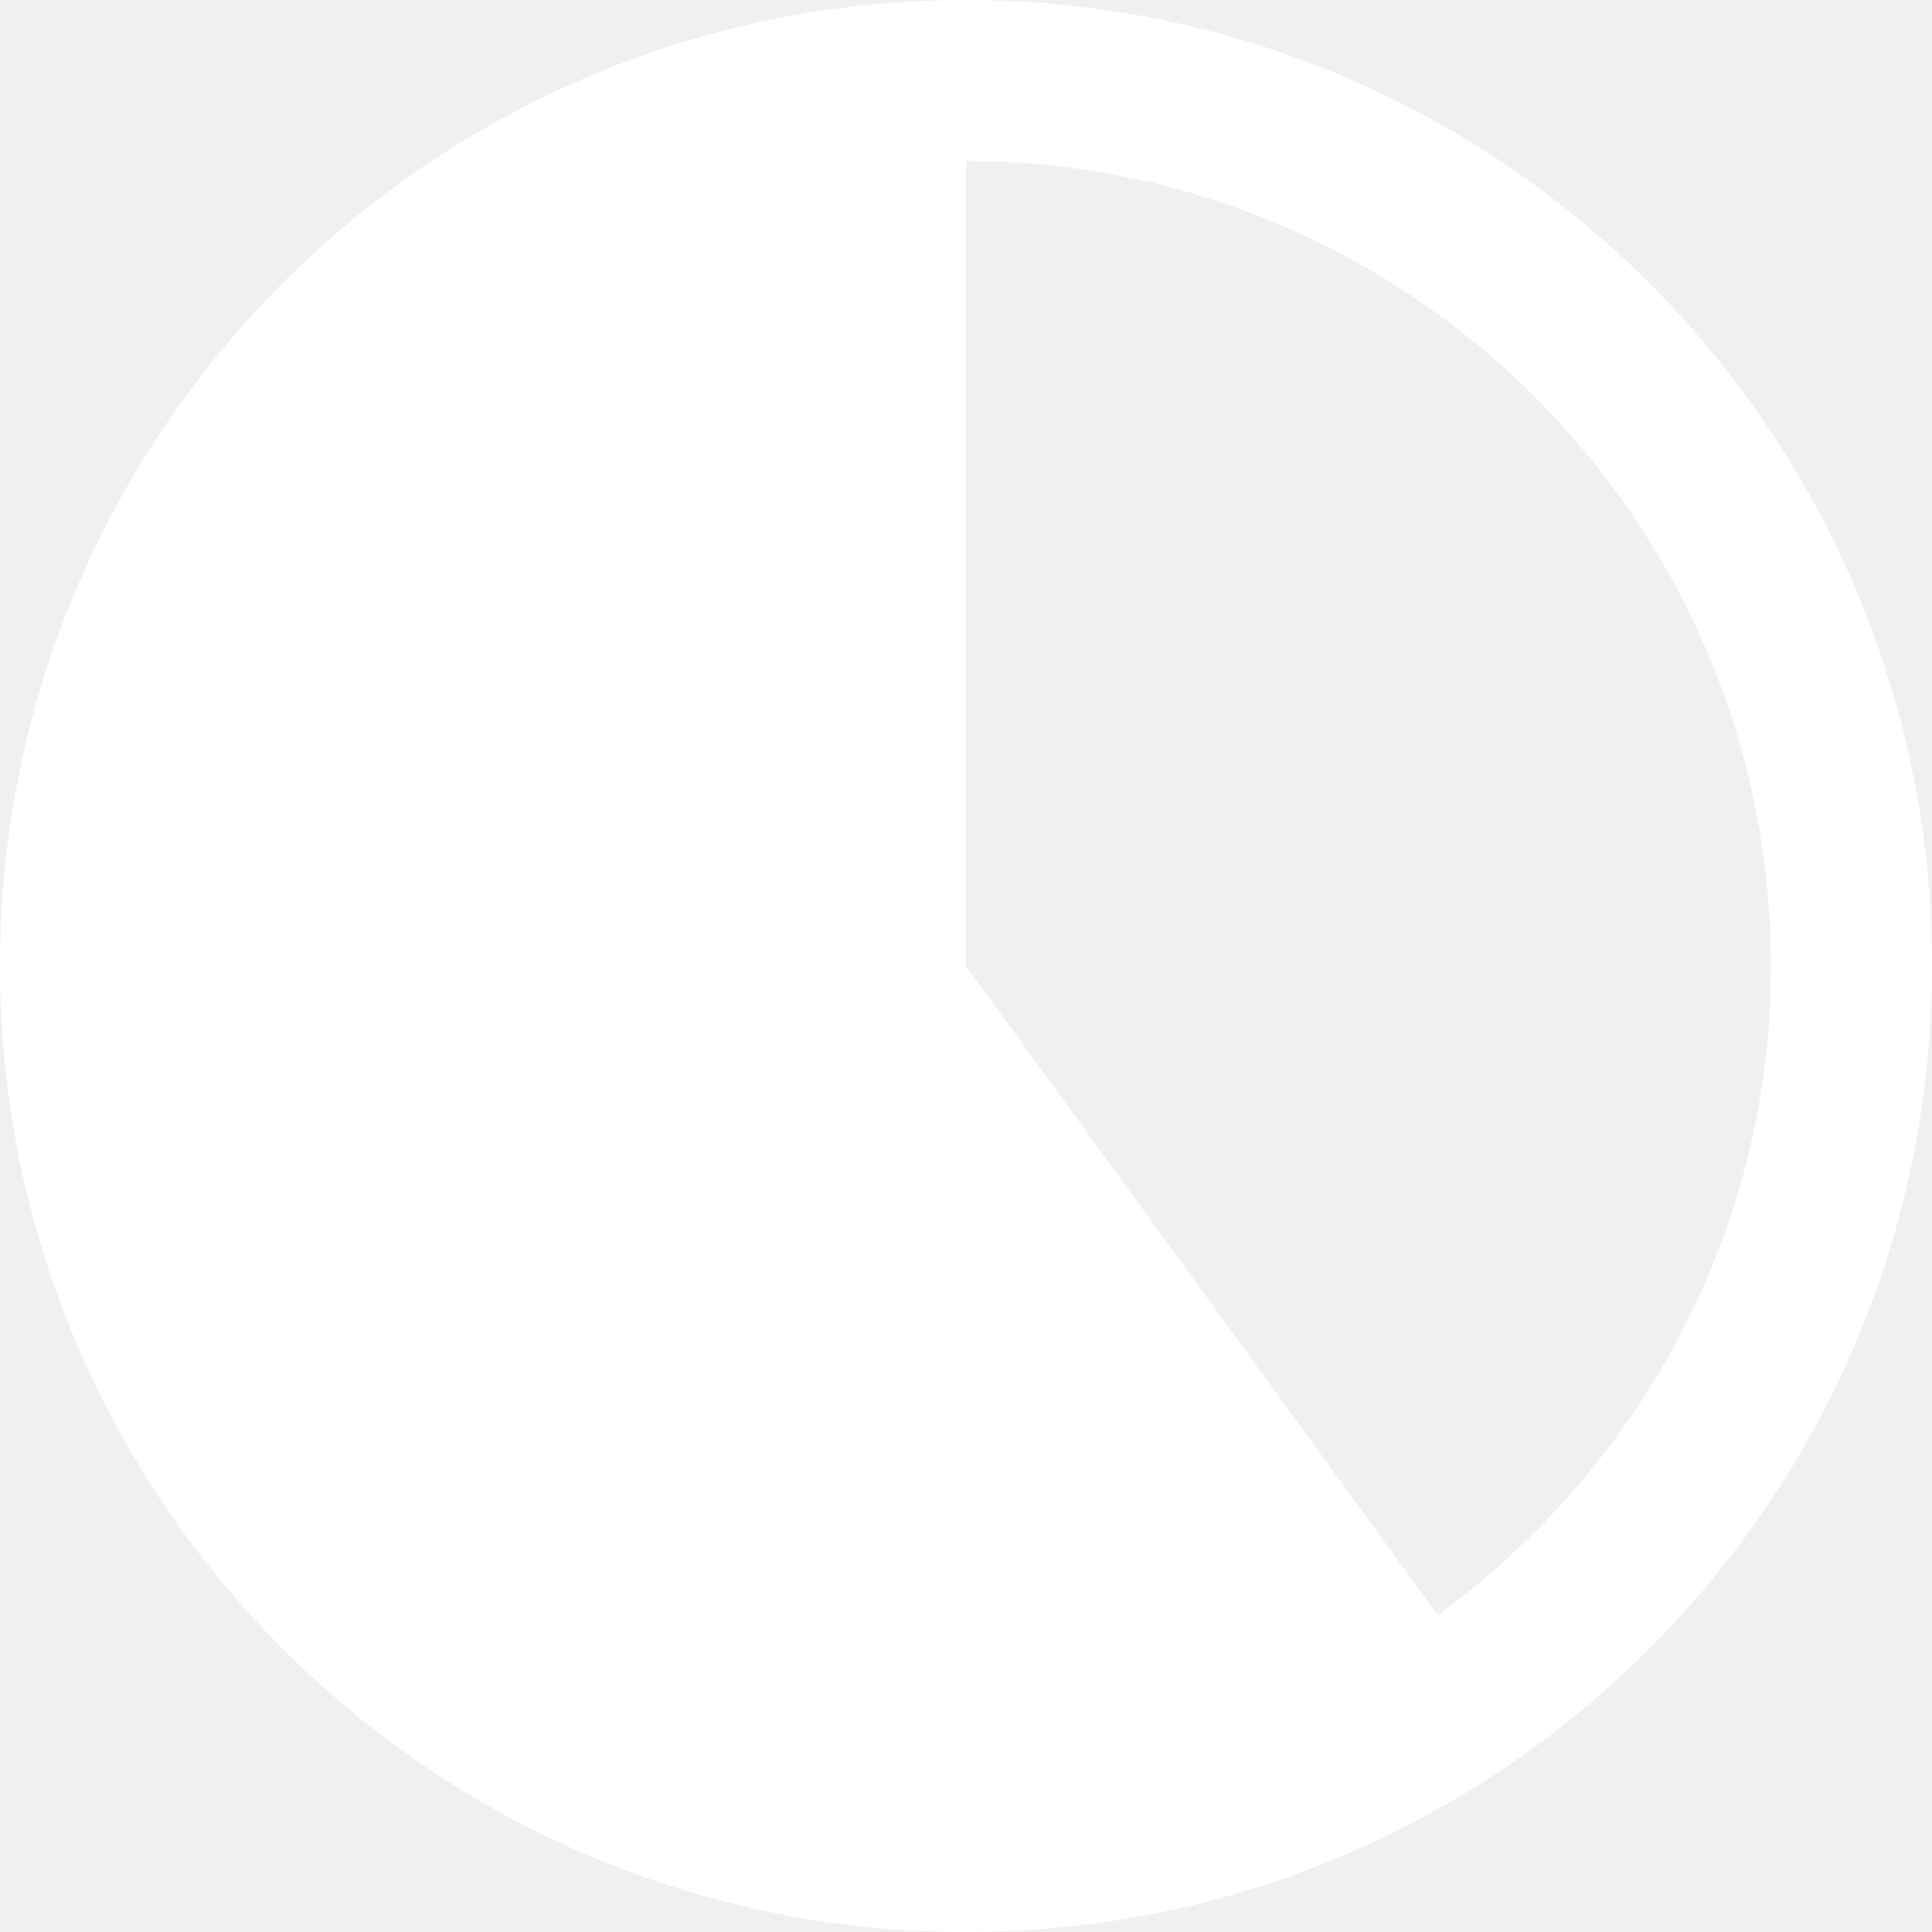
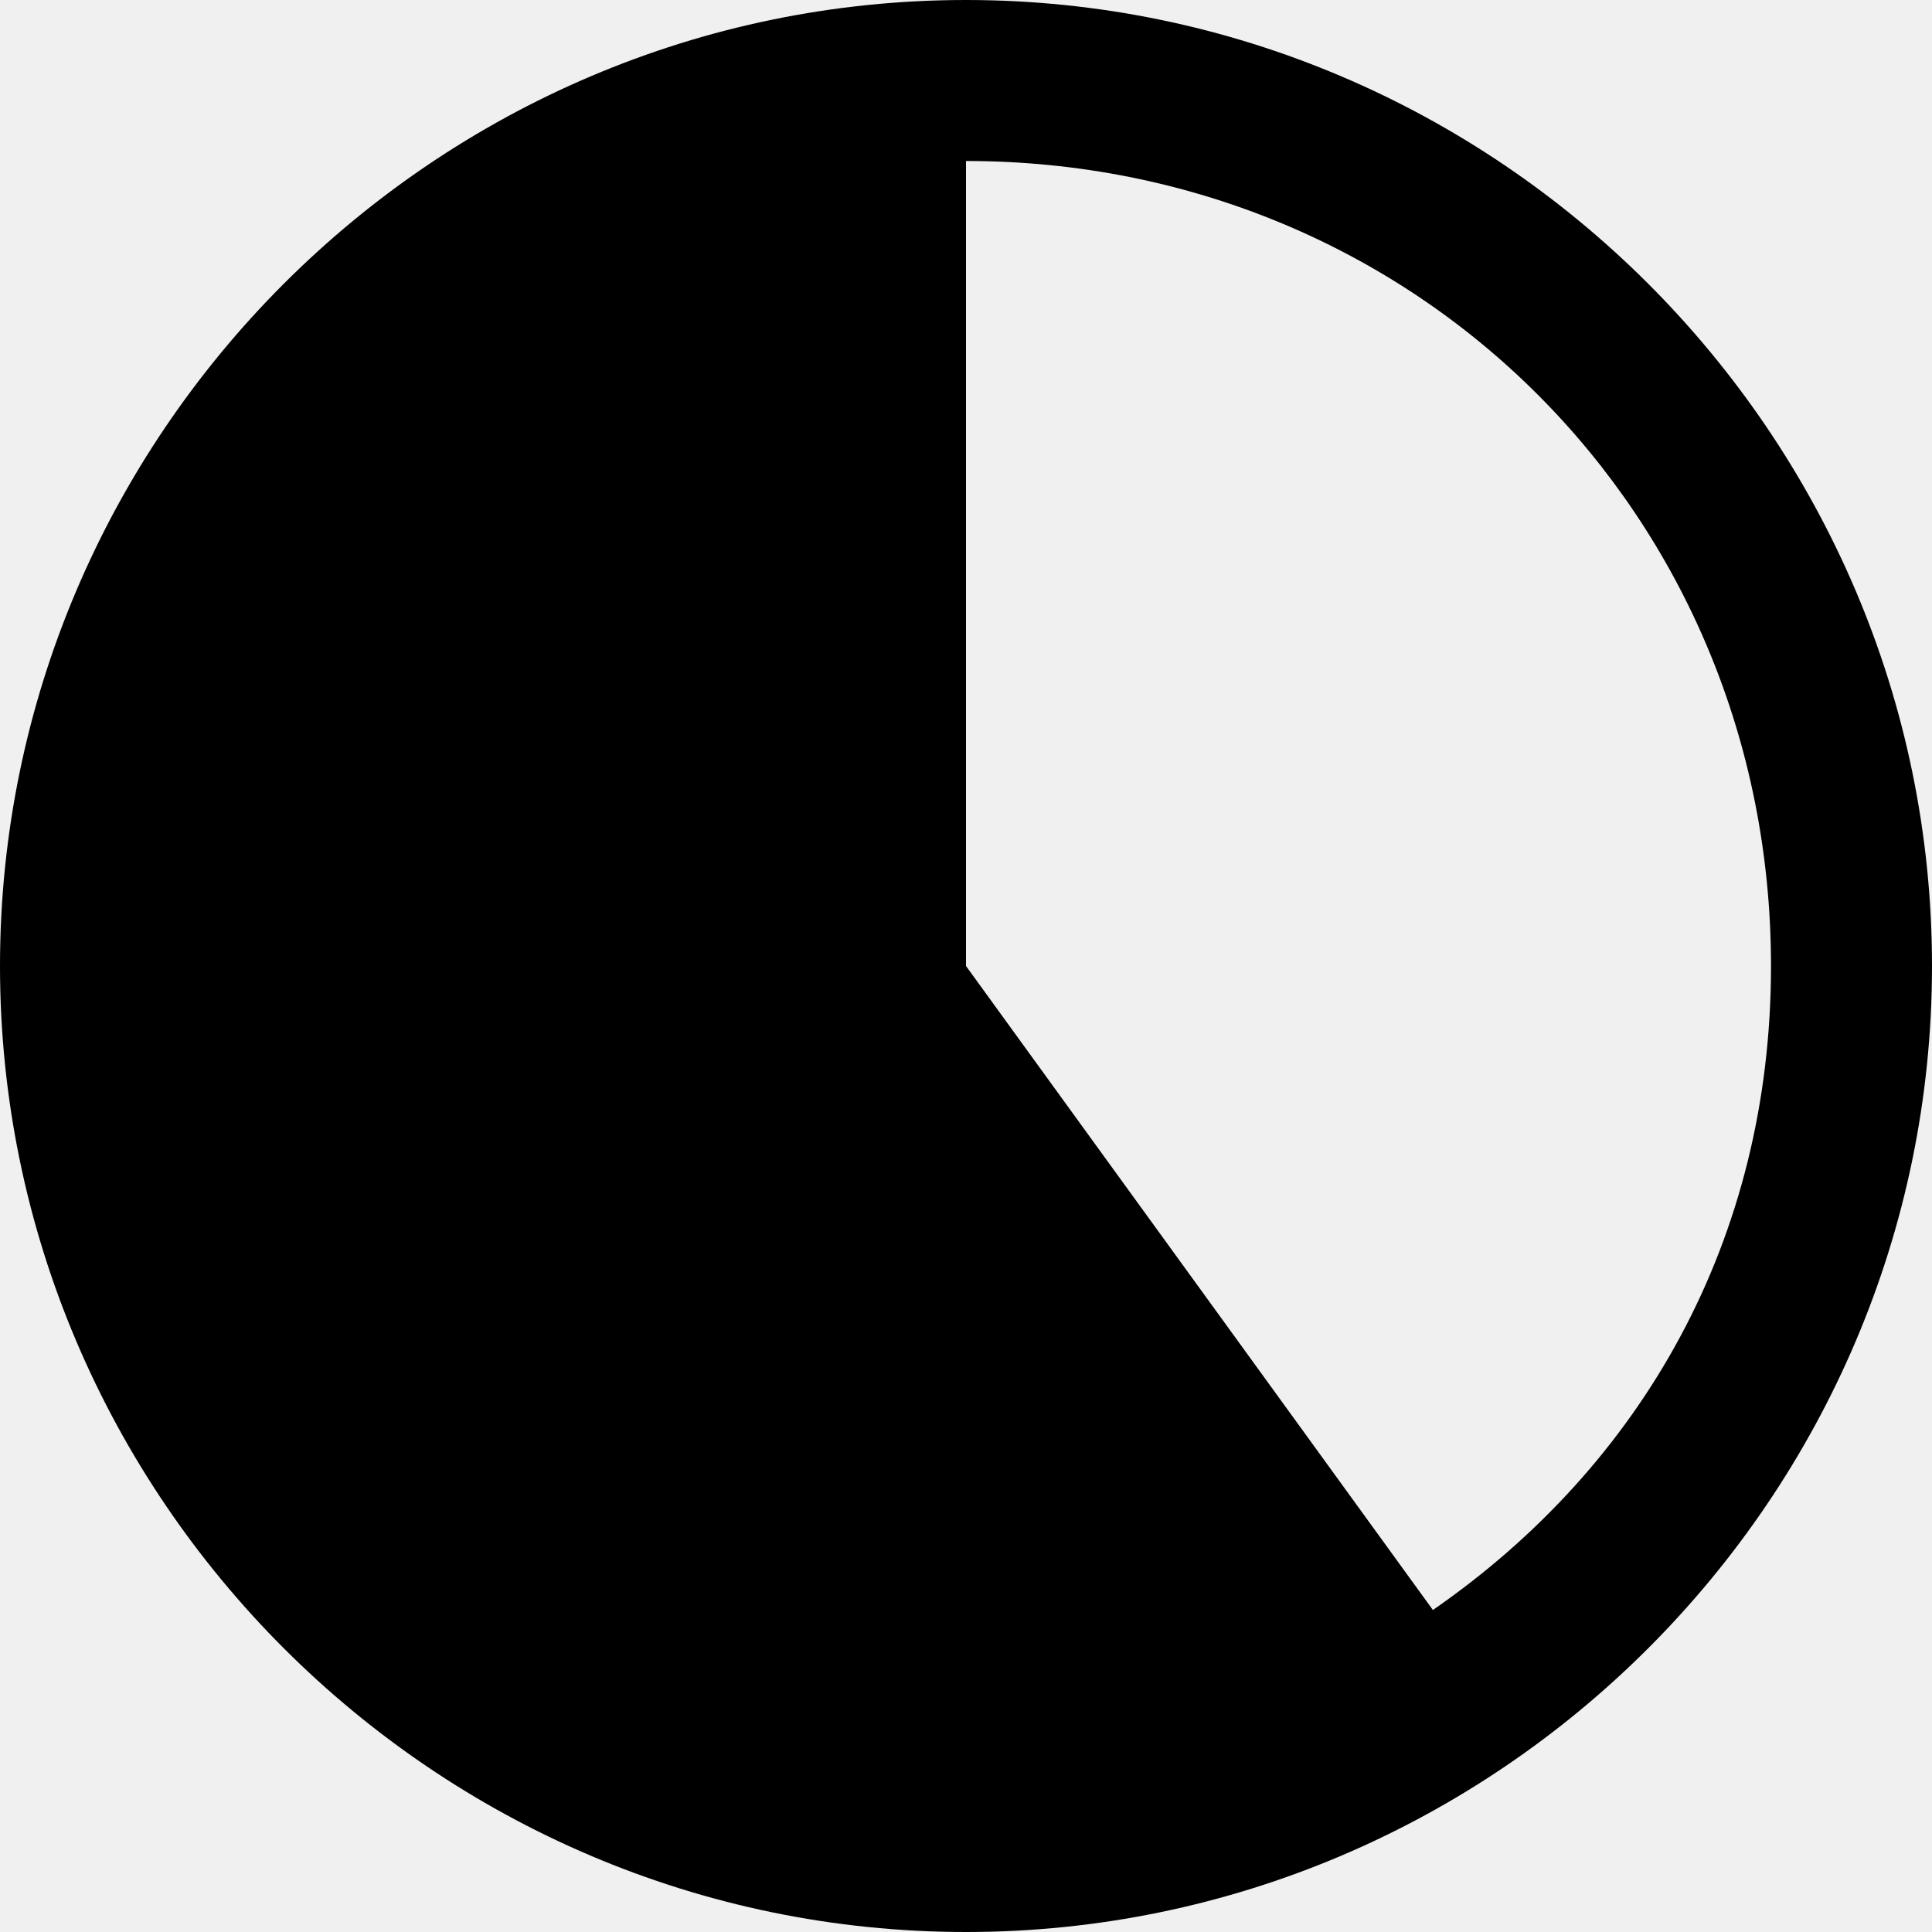
- <svg xmlns="http://www.w3.org/2000/svg" width="12px" height="12px" viewBox="0 0 12 12" version="1.1">
-   <g id="landing-page" stroke="none" stroke-width="1" fill="none" fill-rule="evenodd">
-     <g id="landing-page-desktop-1920" transform="translate(-1239, -5884)" fill="#FFFFFF">
-       <g id="Group-3" transform="translate(960, 5875)">
-         <g id="Group-7" transform="translate(0, 9)">
-           <path d="M287.93,10.032 L285,6 L285,1 C287.757,1 290,3.243 290,6 C290,7.659 289.178,9.122 287.93,10.032 M285,0 C281.686,0 279,2.685 279,6 C279,9.313 281.686,12 285,12 C288.313,12 291,9.313 291,6 C291,2.685 288.313,0 285,0" id="Fill-1" />
-         </g>
-       </g>
-     </g>
-   </g>
+ <svg xmlns="http://www.w3.org/2000/svg" version="1.1" id="icon-doing" x="0px" y="0px" viewBox="0 0 12 12" style="enable-background:new 0 0 12 12;" xml:space="preserve">
+   <path id="_x3C_path_x3E_" d="M8.9,10L6,6V1c2.8,0,5,2.2,5,5C11,7.7,10.2,9.1,8.9,10 M6,0C2.7,0,0,2.7,0,6c0,3.3,2.7,6,6,6  c3.3,0,6-2.7,6-6C12,2.7,9.3,0,6,0" />
</svg>
